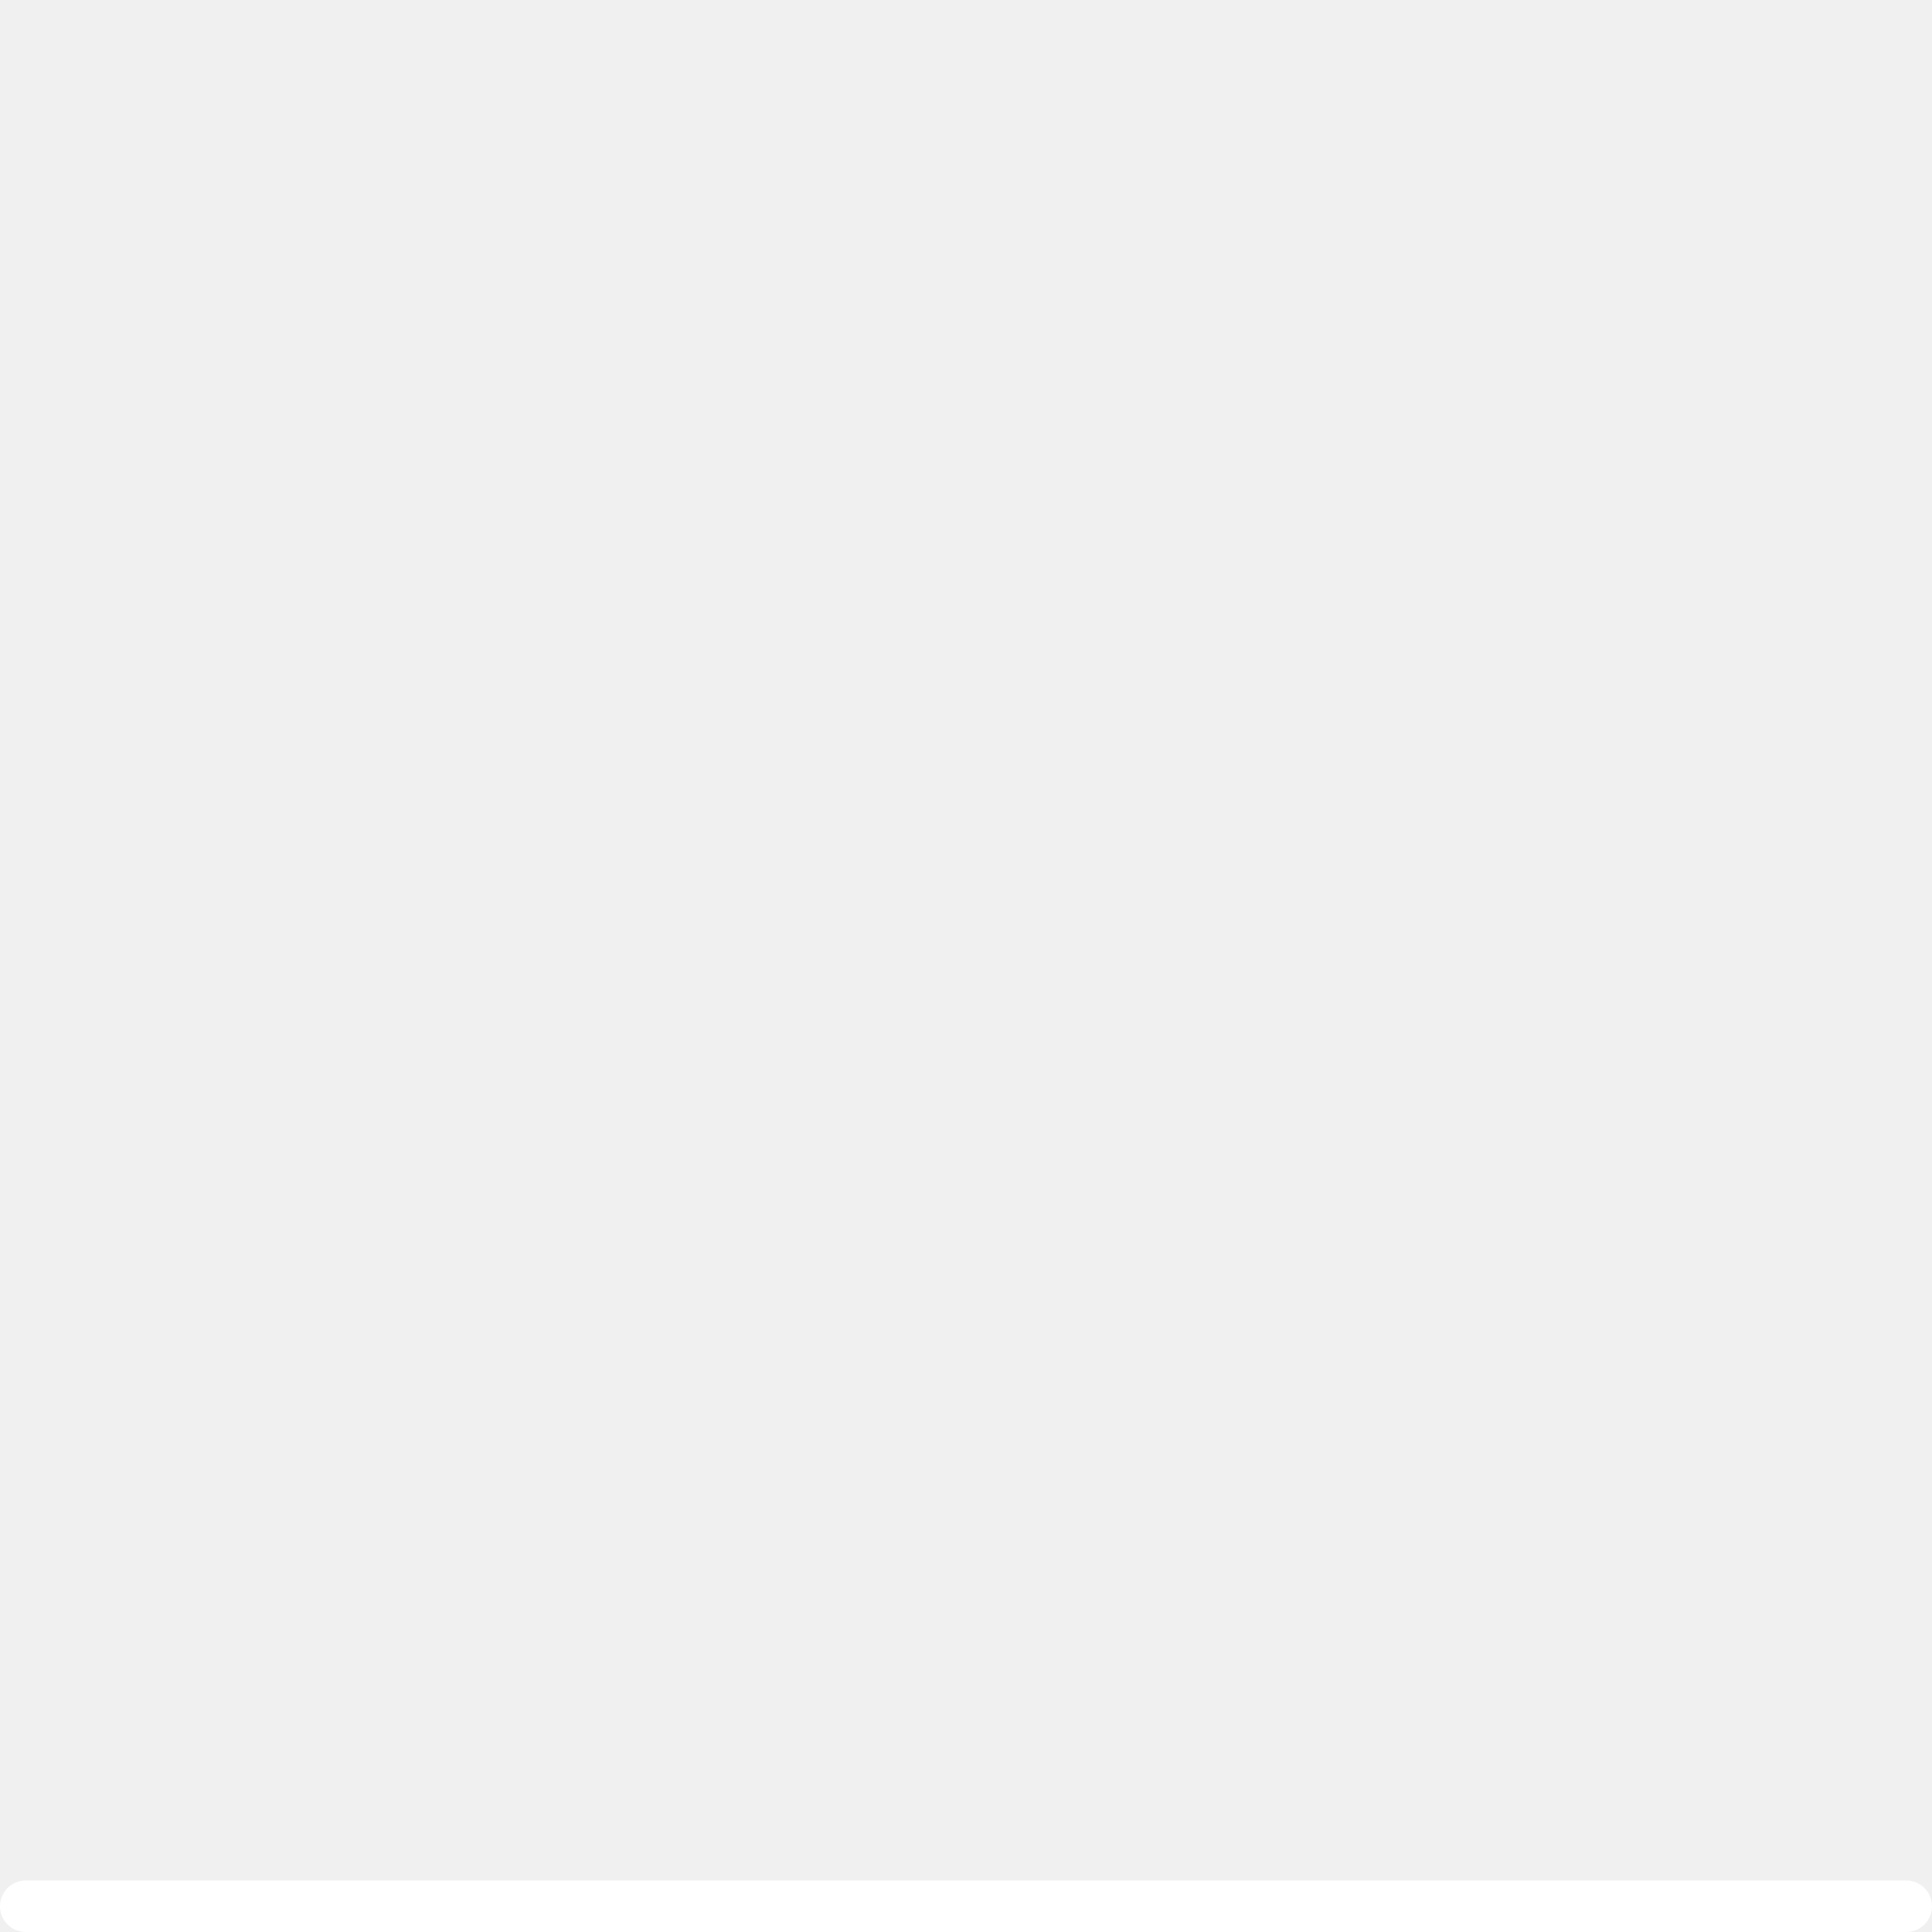
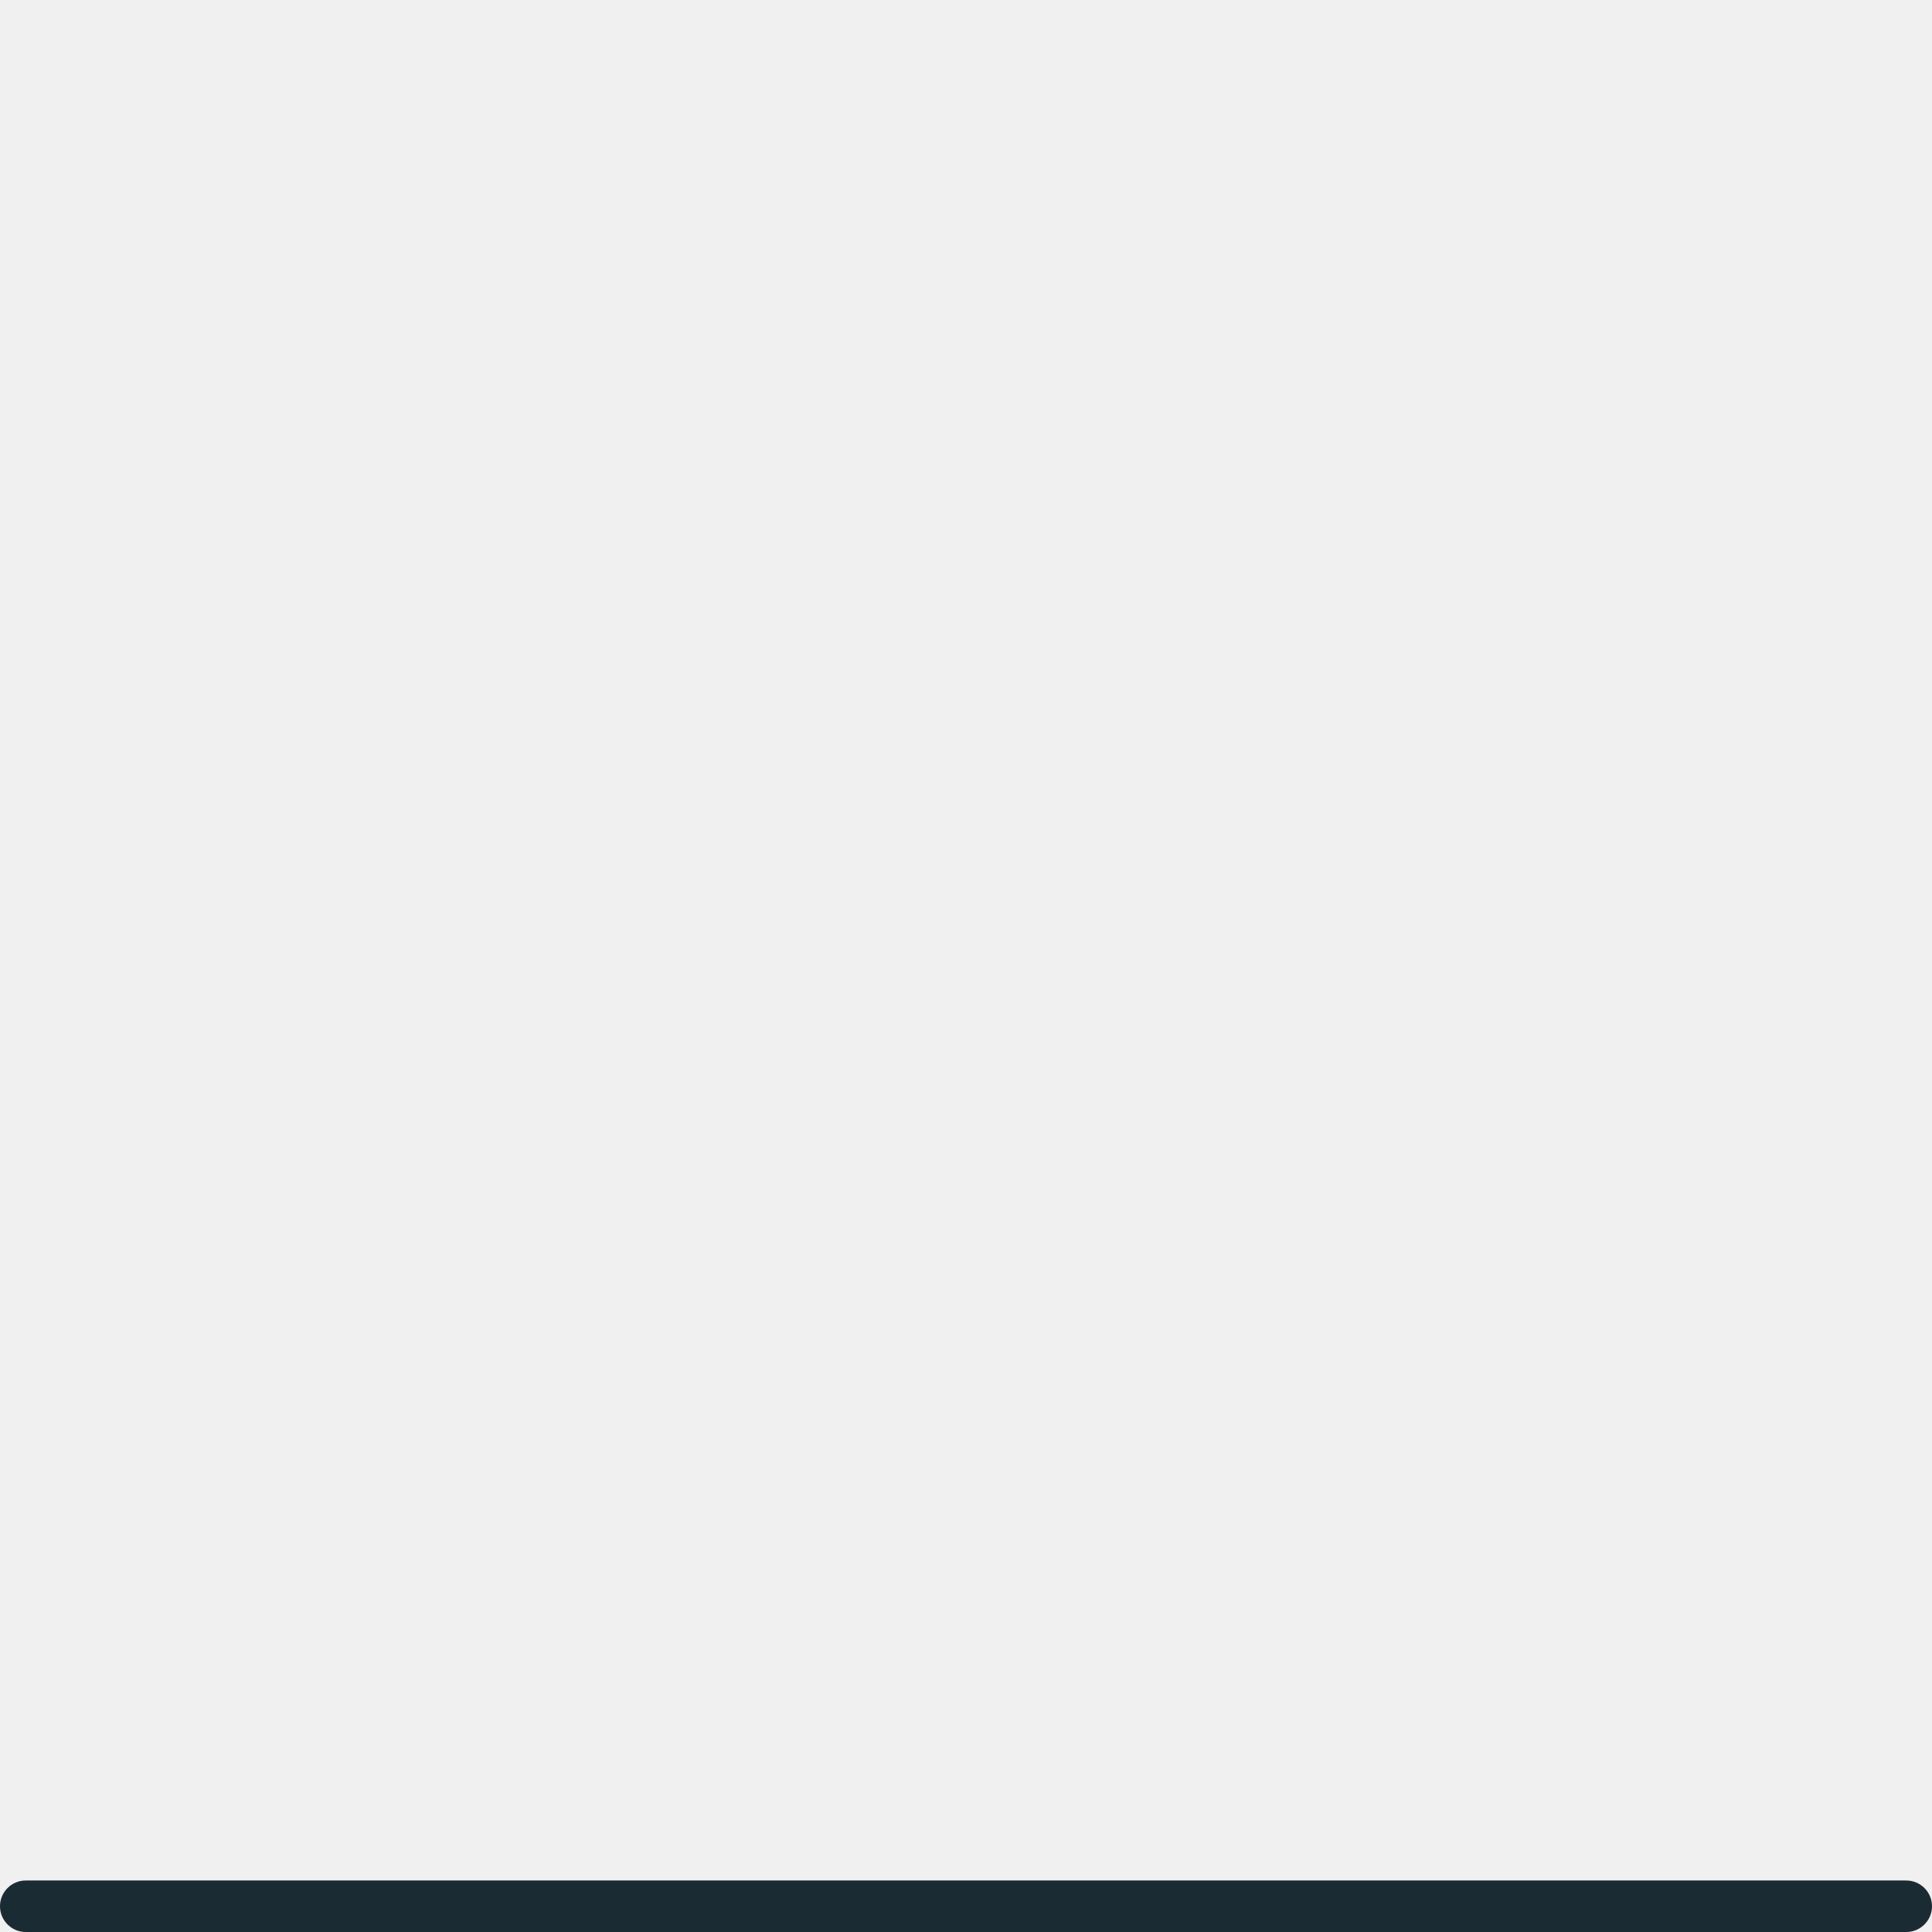
<svg xmlns="http://www.w3.org/2000/svg" width="150" height="150" viewBox="0 0 150 150">
  <defs>
    <clipPath>
      <rect y="1040.22" x="505" height="150" width="150" opacity="0.2" fill-rule="evenodd" color="#d8dee9" rx="42" />
    </clipPath>
  </defs>
  <g transform="translate(-505,-1040.219)">
-     <rect width="150" height="4" x="505" y="1186.22" rx="2" fill="#ffffff" fill-rule="evenodd" />
+     <rect width="150" height="4" x="505" y="1186.22" rx="2" fill="#1b2b34" fill-rule="evenodd" />
  </g>
</svg>
